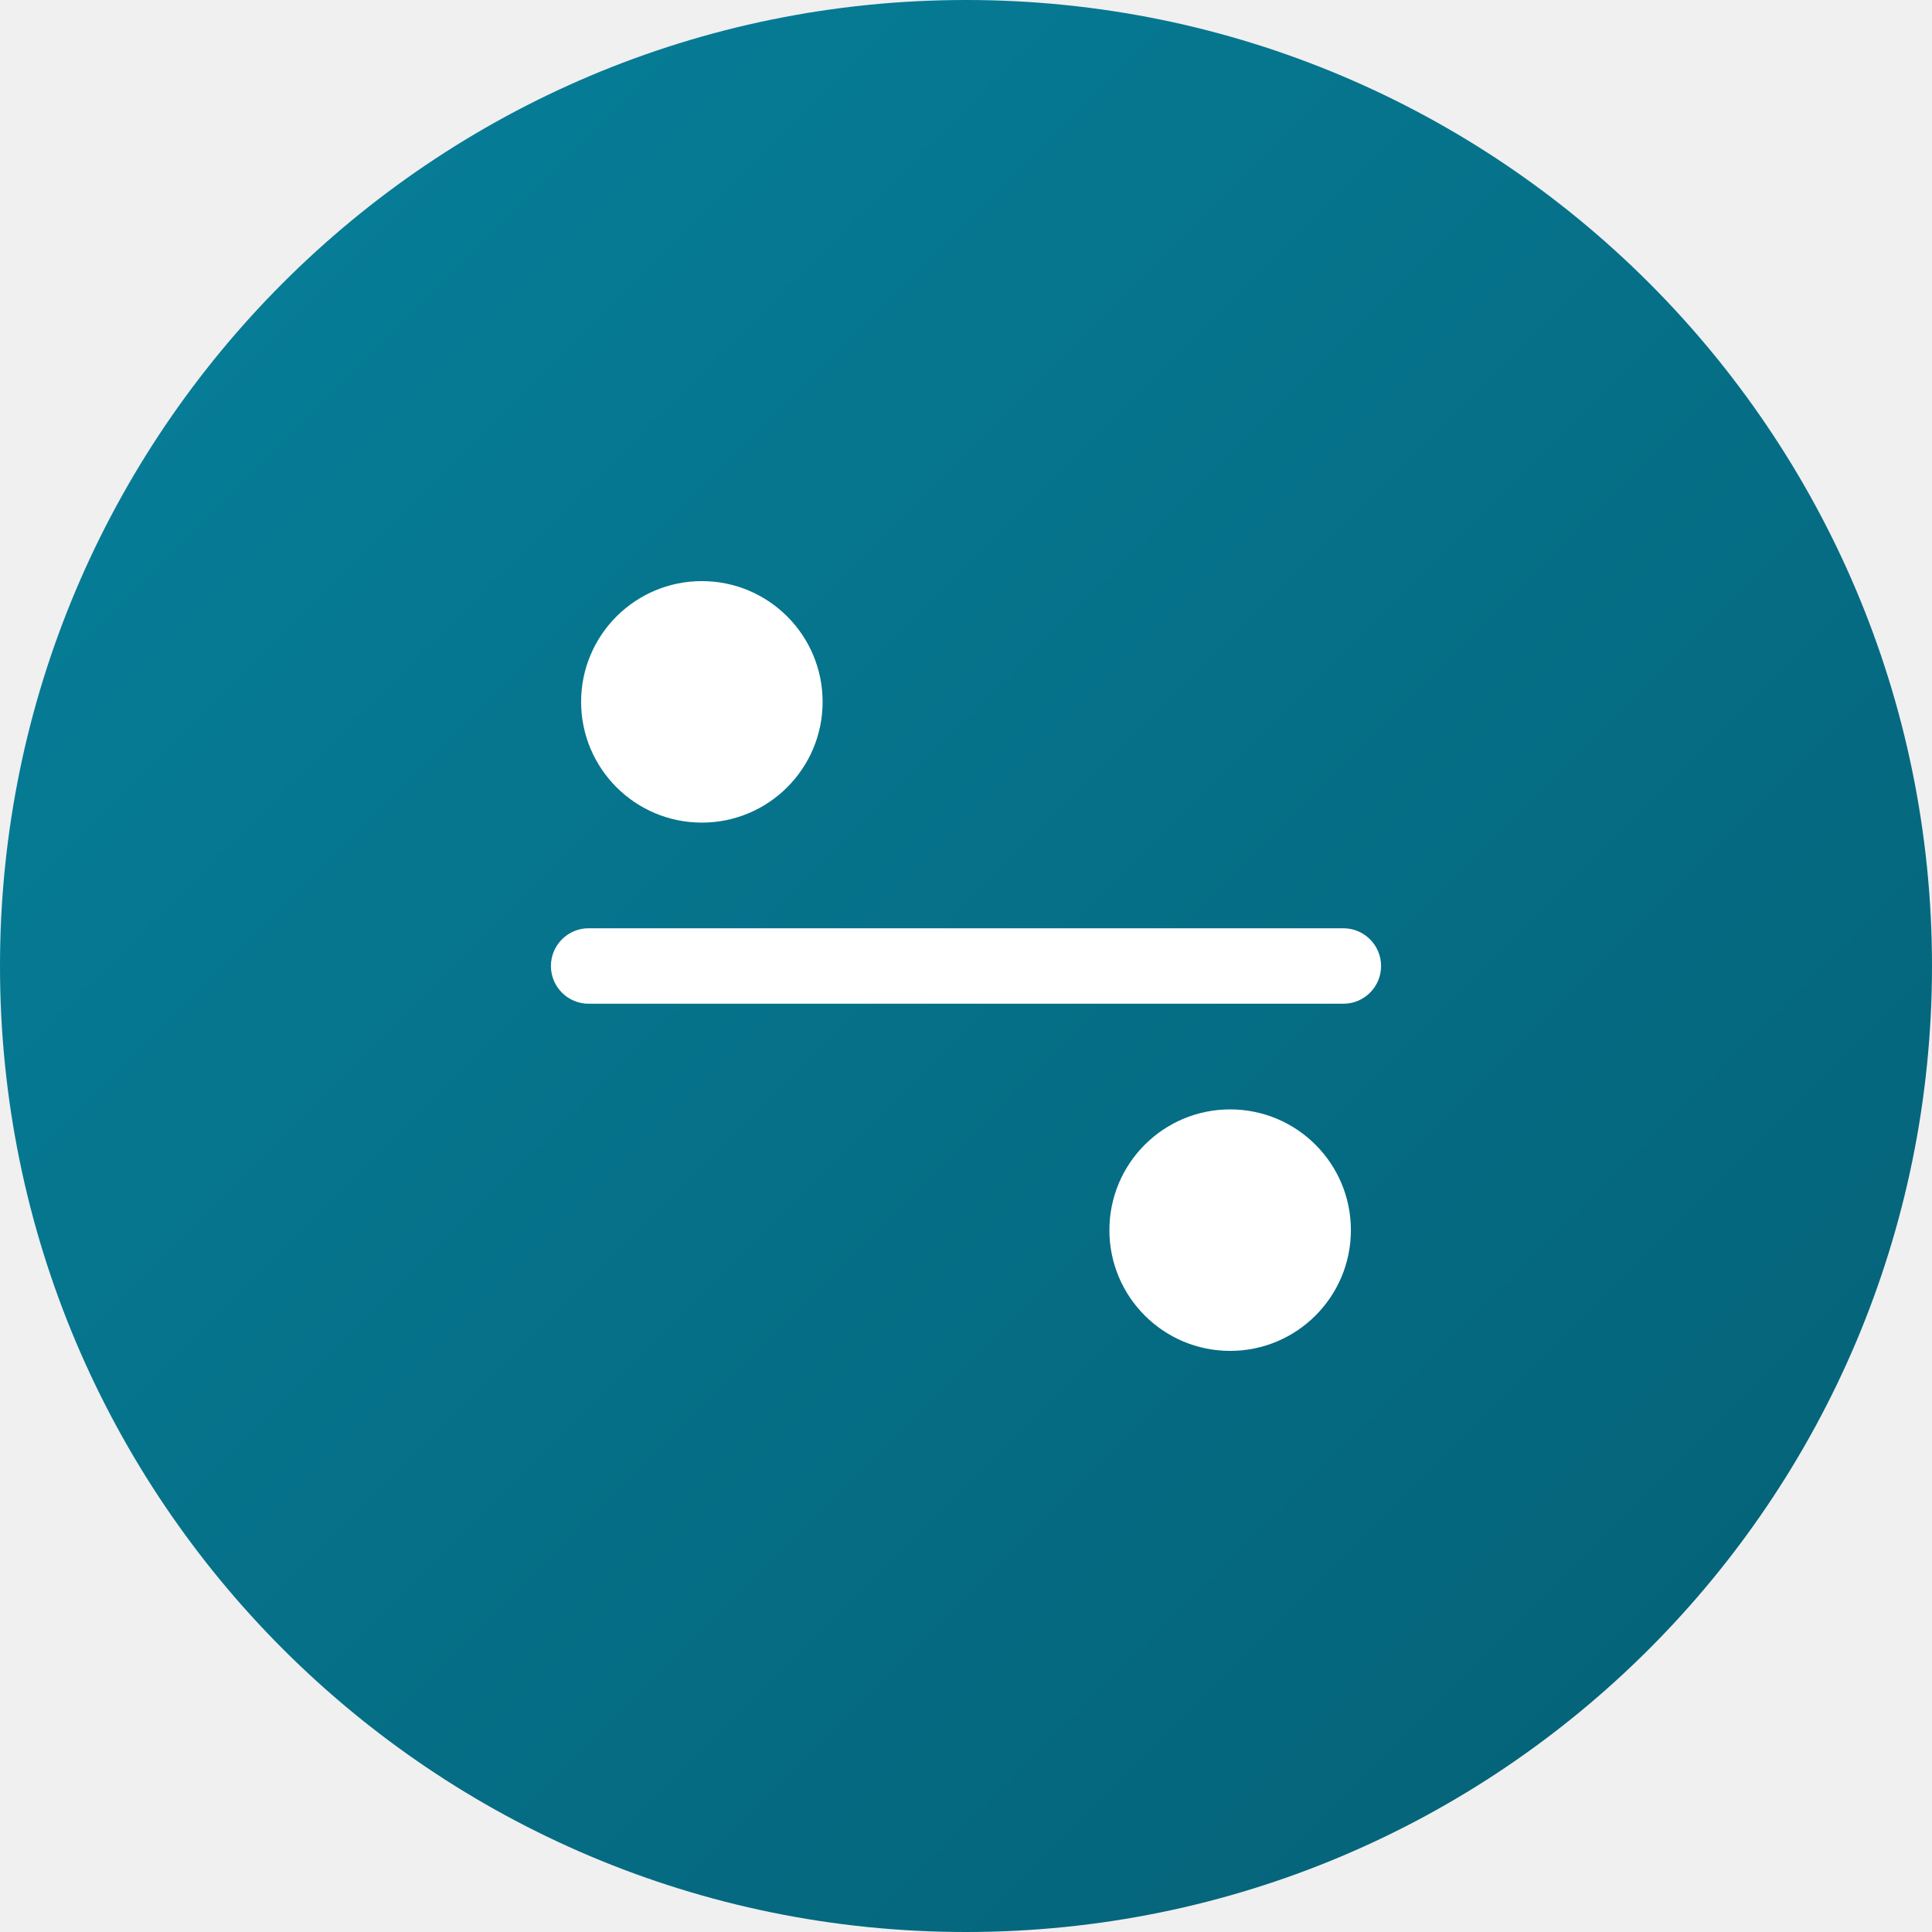
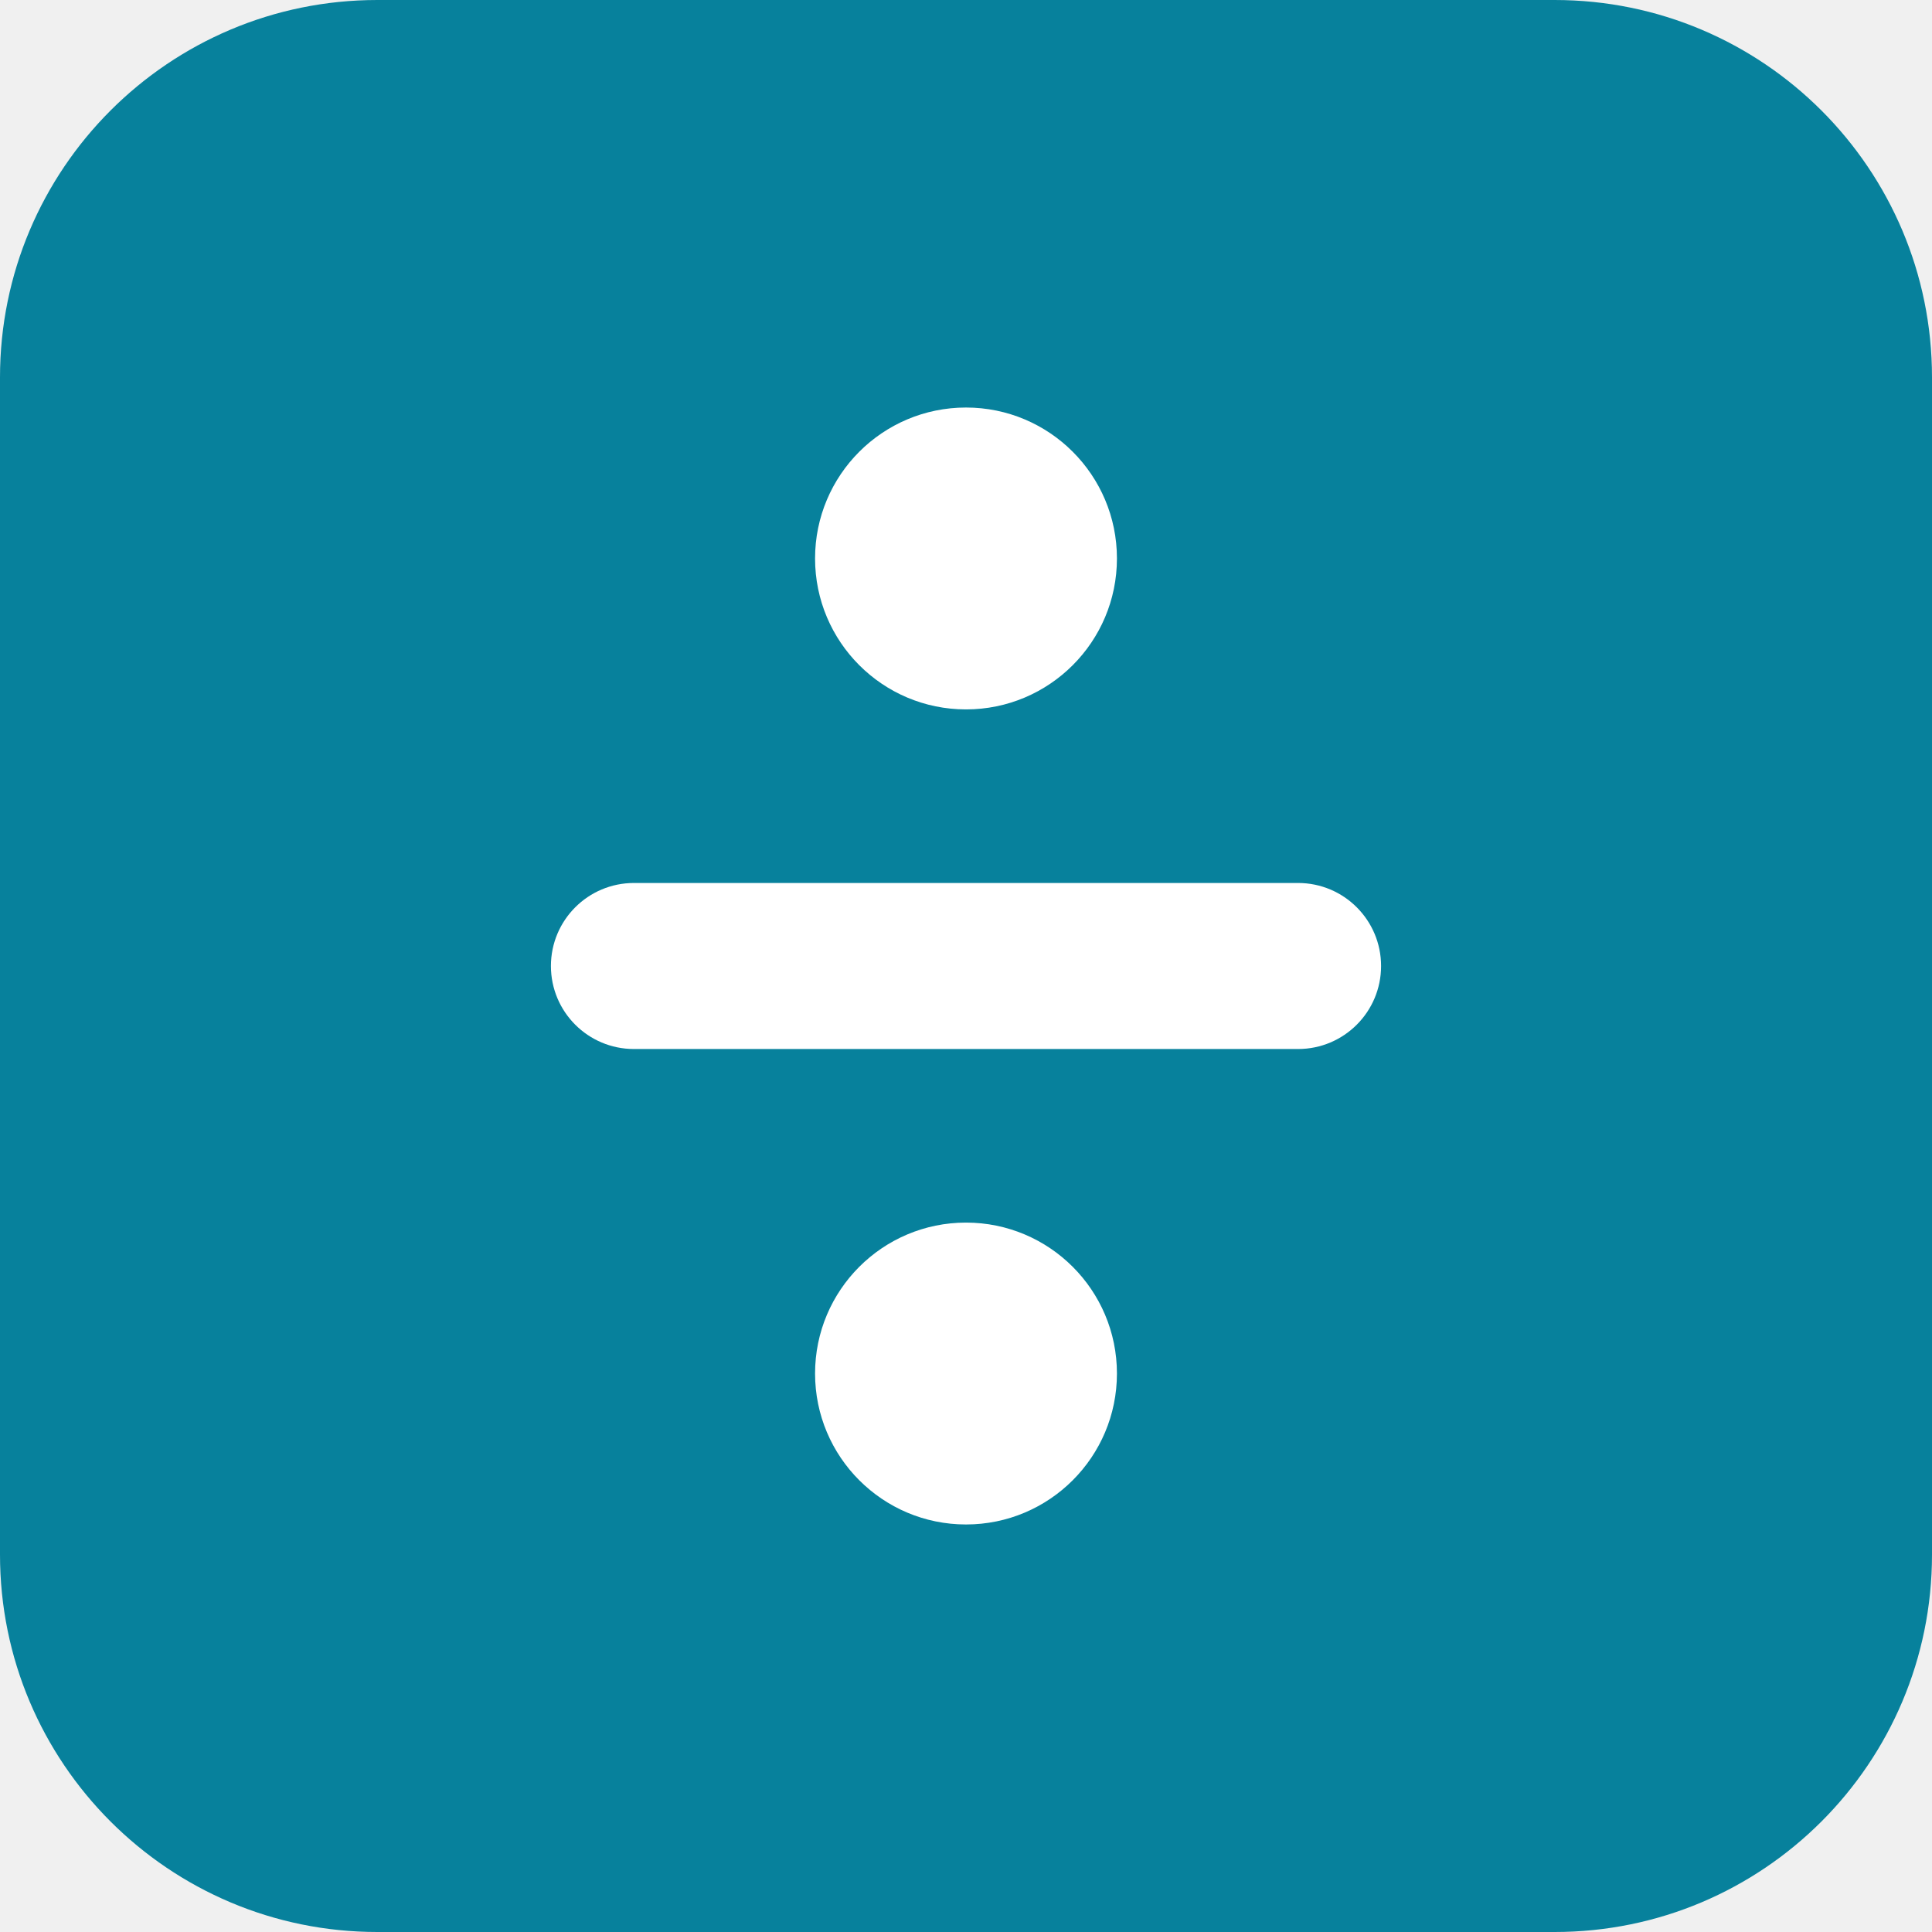
- <svg xmlns="http://www.w3.org/2000/svg" viewBox="0 0 512 512" fill="none">
-   <defs>
-     <linearGradient id="bg" x1="0%" y1="0%" x2="100%" y2="100%">
-       <stop offset="0%" stop-color="#07819C" />
-       <stop offset="100%" stop-color="#045F74" />
-     </linearGradient>
-   </defs>
-   <circle cx="256" cy="256" r="256" fill="url(#bg)" />
-   <circle cx="186" cy="186" r="32" fill="white" />
-   <circle cx="326" cy="326" r="32" fill="white" />
-   <rect x="146" y="246" width="220" height="20" rx="10" fill="white" />
+ <svg xmlns="http://www.w3.org/2000/svg" viewBox="0 0 512 512">
+   <rect width="512" height="512" rx="100" fill="#07819C" />
+   <rect x="146" y="234" width="220" height="44" rx="22" fill="#fff" />
+   <circle cx="256" cy="148" r="40" fill="#fff" />
+   <circle cx="256" cy="364" r="40" fill="#fff" />
</svg>
